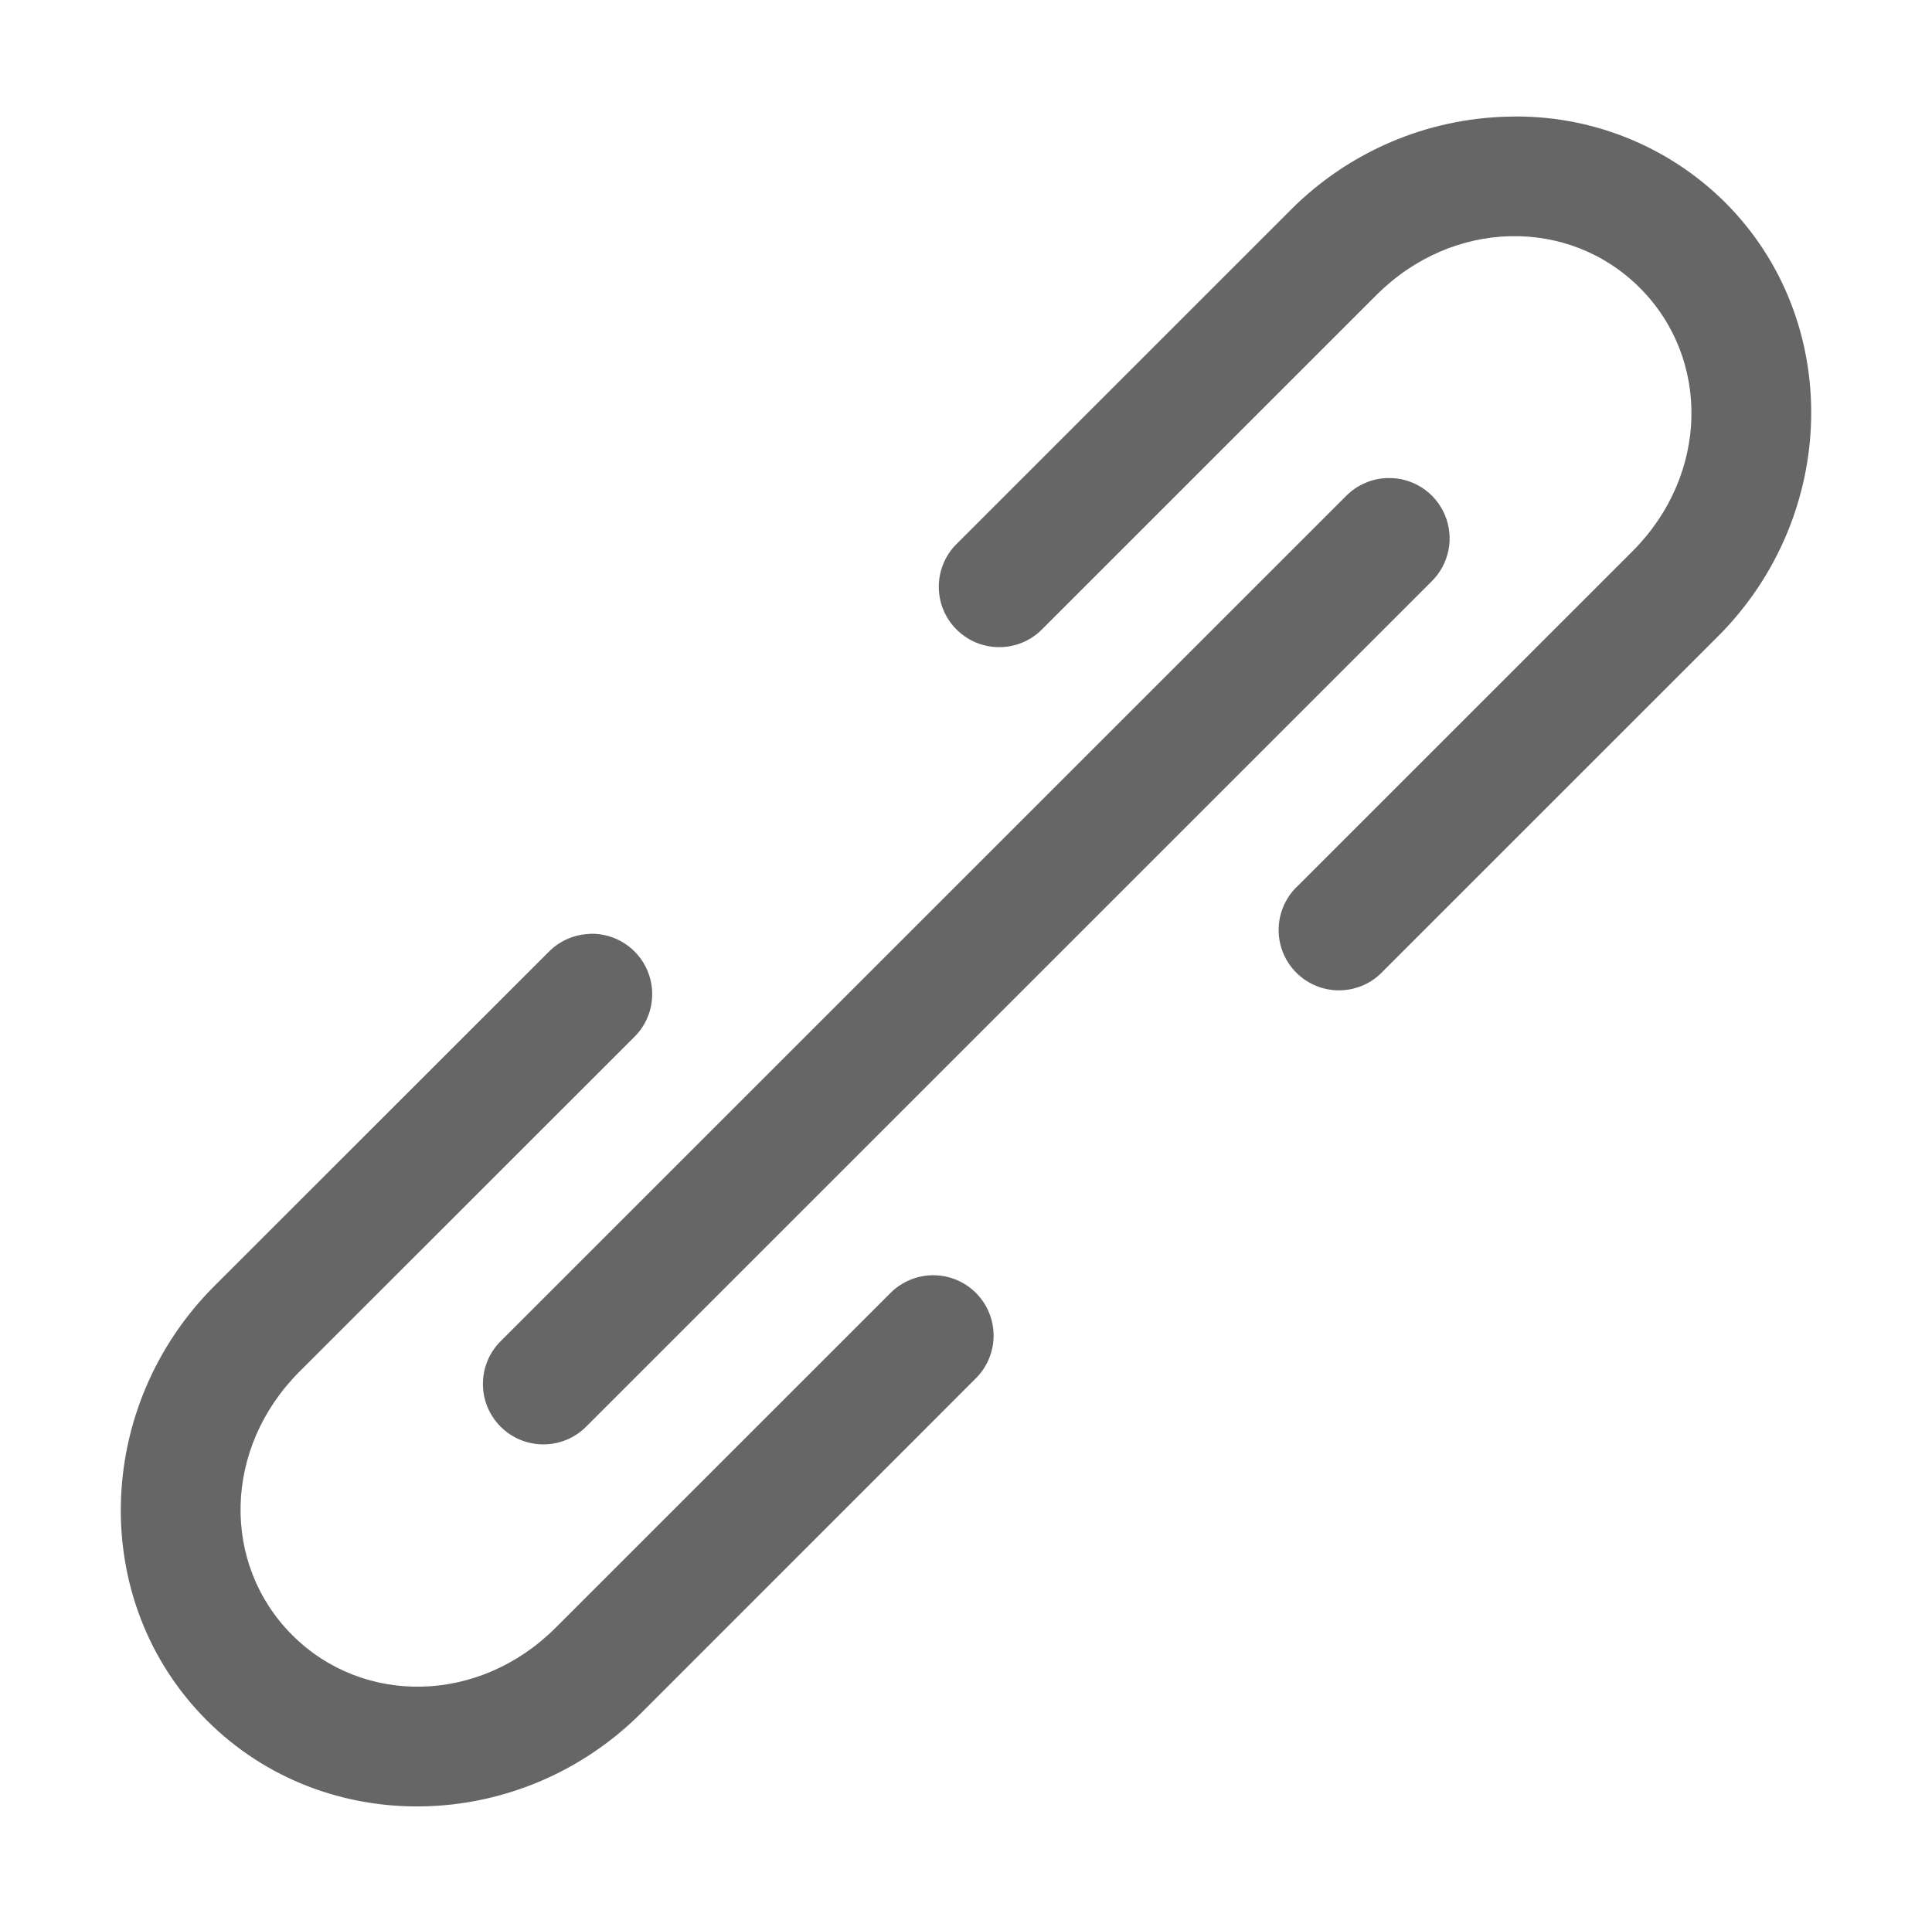
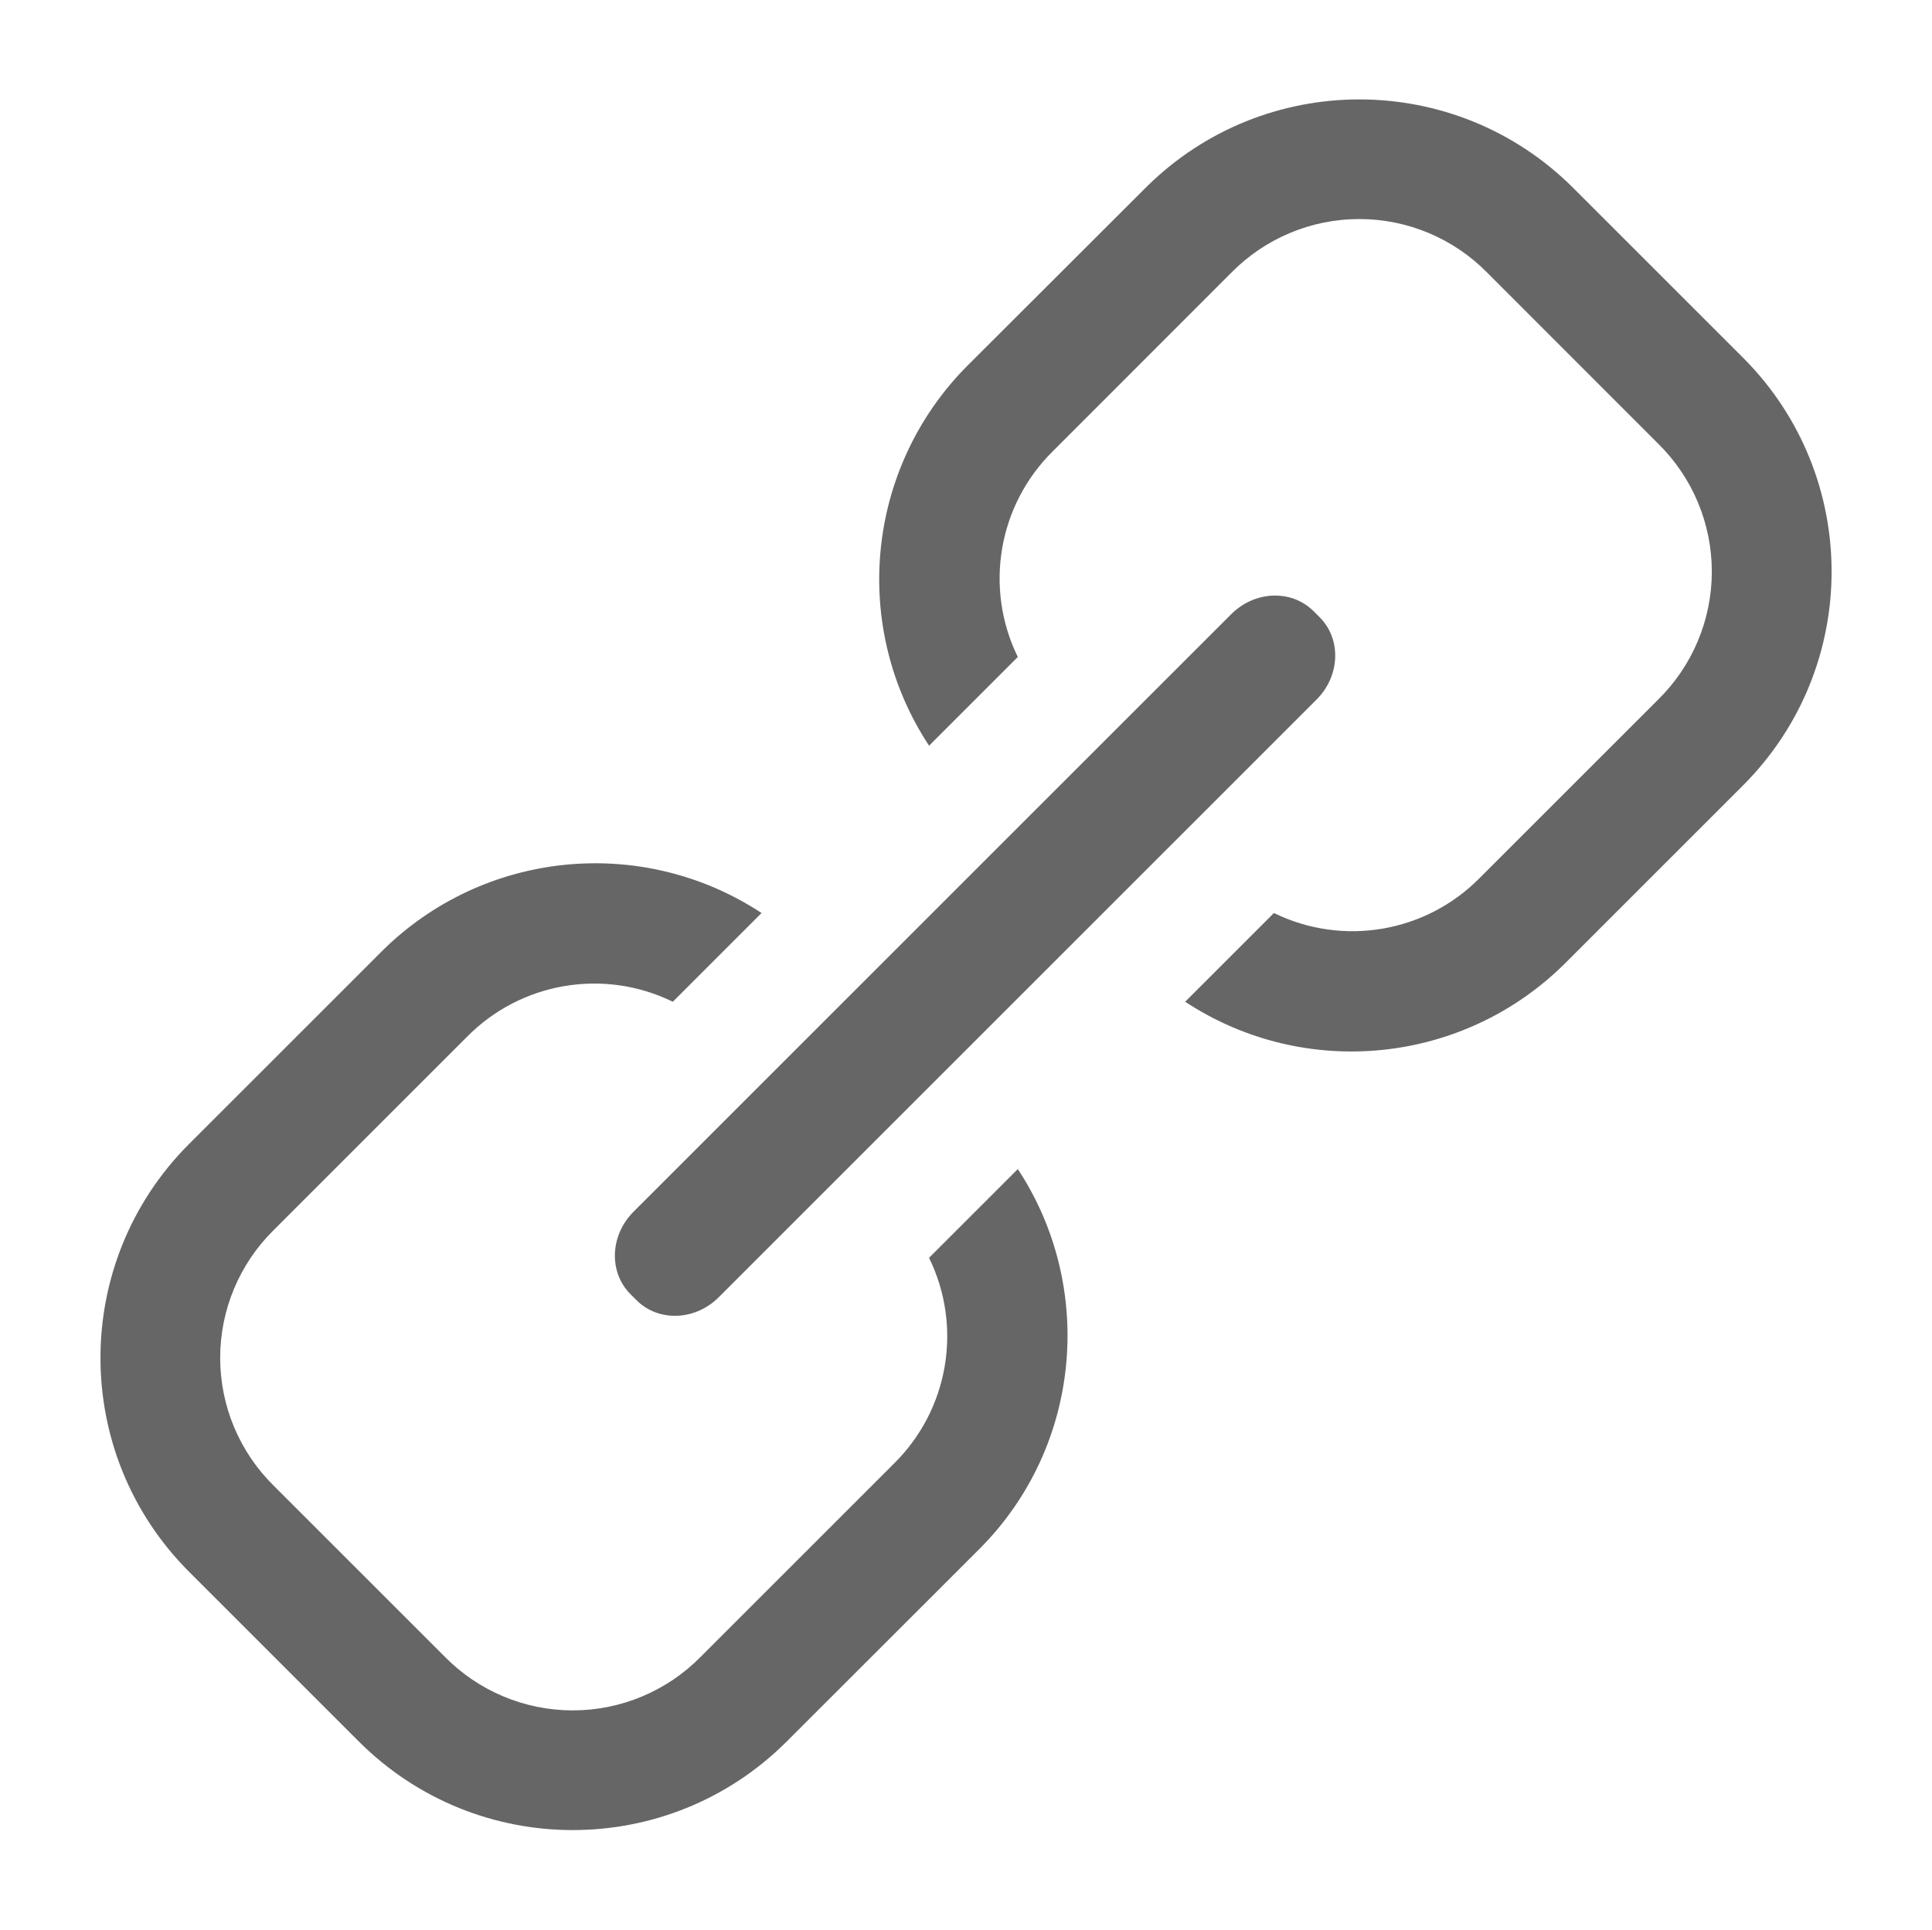
<svg xmlns="http://www.w3.org/2000/svg" height="15.982" width="16">
  <g transform="translate(-293 -125.036)">
-     <path color="#000" d="M305.496 126.002a2.626 2.626 0 0 0-1.805.771l-2.77 2.77a.5.5 0 1 0 .708.707l2.77-2.77c.634-.634 1.595-.646 2.181-.06.586.586.574 1.547-.06 2.182l-2.77 2.77a.5.5 0 1 0 .707.706l2.77-2.77c.998-.998 1.041-2.614.06-3.595a2.446 2.446 0 0 0-1.791-.711zm-7.611 6.77a.5.5 0 0 0-.344.152l-2.768 2.767c-.998 1-1.041 2.615-.06 3.596.981.981 2.597.938 3.596-.06l2.767-2.768a.5.5 0 1 0-.707-.707l-2.767 2.767c-.635.635-1.596.647-2.182.061-.586-.586-.574-1.547.06-2.182l2.768-2.767a.5.5 0 0 0-.363-.86z" fill="#666" font-family="sans-serif" font-weight="400" overflow="visible" style="line-height:normal;font-variant-ligatures:normal;font-variant-position:normal;font-variant-caps:normal;font-variant-numeric:normal;font-variant-alternates:normal;font-feature-settings:normal;text-indent:0;text-align:start;text-decoration-line:none;text-decoration-style:solid;text-decoration-color:#000;text-transform:none;text-orientation:mixed;shape-padding:0;isolation:auto;mix-blend-mode:normal" white-space="normal" />
-     <path color="#000" d="M304.49 128.996a.5.5 0 0 0-.344.15l-7 7a.5.5 0 1 0 .708.708l7-7a.5.5 0 0 0-.364-.858z" fill="#666" fill-rule="evenodd" font-family="sans-serif" font-weight="400" overflow="visible" style="line-height:normal;font-variant-ligatures:normal;font-variant-position:normal;font-variant-caps:normal;font-variant-numeric:normal;font-variant-alternates:normal;font-feature-settings:normal;text-indent:0;text-align:start;text-decoration-line:none;text-decoration-style:solid;text-decoration-color:#000;text-transform:none;text-orientation:mixed;shape-padding:0;isolation:auto;mix-blend-mode:normal" white-space="normal" />
+     <path color="#000" d="M302.49 126.589a2.506 2.506 0 0 1 3.535 0l1.414 1.414a2.506 2.506 0 0 1 0 3.535l-1.478 1.478a2.508 2.508 0 0 1-3.146.318l.735-.735a1.48 1.48 0 0 0 1.704-.29l1.478-1.478a1.486 1.486 0 0 0 0-2.12l-1.414-1.415a1.486 1.486 0 0 0-2.122 0l-1.477 1.478a1.48 1.48 0 0 0-.29 1.704l-.735.735a2.508 2.508 0 0 1 .317-3.147zm-6.329 6.328a2.508 2.508 0 0 1 3.146-.318l-.735.735a1.48 1.48 0 0 0-1.704.29l-1.6 1.6a1.486 1.486 0 0 0 0 2.12l1.415 1.415a1.486 1.486 0 0 0 2.121 0l1.6-1.6a1.48 1.48 0 0 0 .29-1.704l.735-.735c.64.97.534 2.294-.318 3.147l-1.6 1.599a2.506 2.506 0 0 1-3.535 0l-1.414-1.414a2.506 2.506 0 0 1 0-3.536zm7.035-2.793c.196-.196.5-.207.683-.025l.05.05c.181.182.17.486-.026.682l-4.95 4.95c-.195.196-.5.207-.682.025l-.05-.05c-.181-.182-.17-.486.025-.682z" fill="#666" font-family="sans-serif" font-weight="400" overflow="visible" style="line-height:normal;font-variant-ligatures:normal;font-variant-position:normal;font-variant-caps:normal;font-variant-numeric:normal;font-variant-alternates:normal;font-feature-settings:normal;text-indent:0;text-align:start;text-decoration-line:none;text-decoration-style:solid;text-decoration-color:#000;text-transform:none;text-orientation:mixed;shape-padding:0;isolation:auto;mix-blend-mode:normal" white-space="normal" />
  </g>
</svg>
